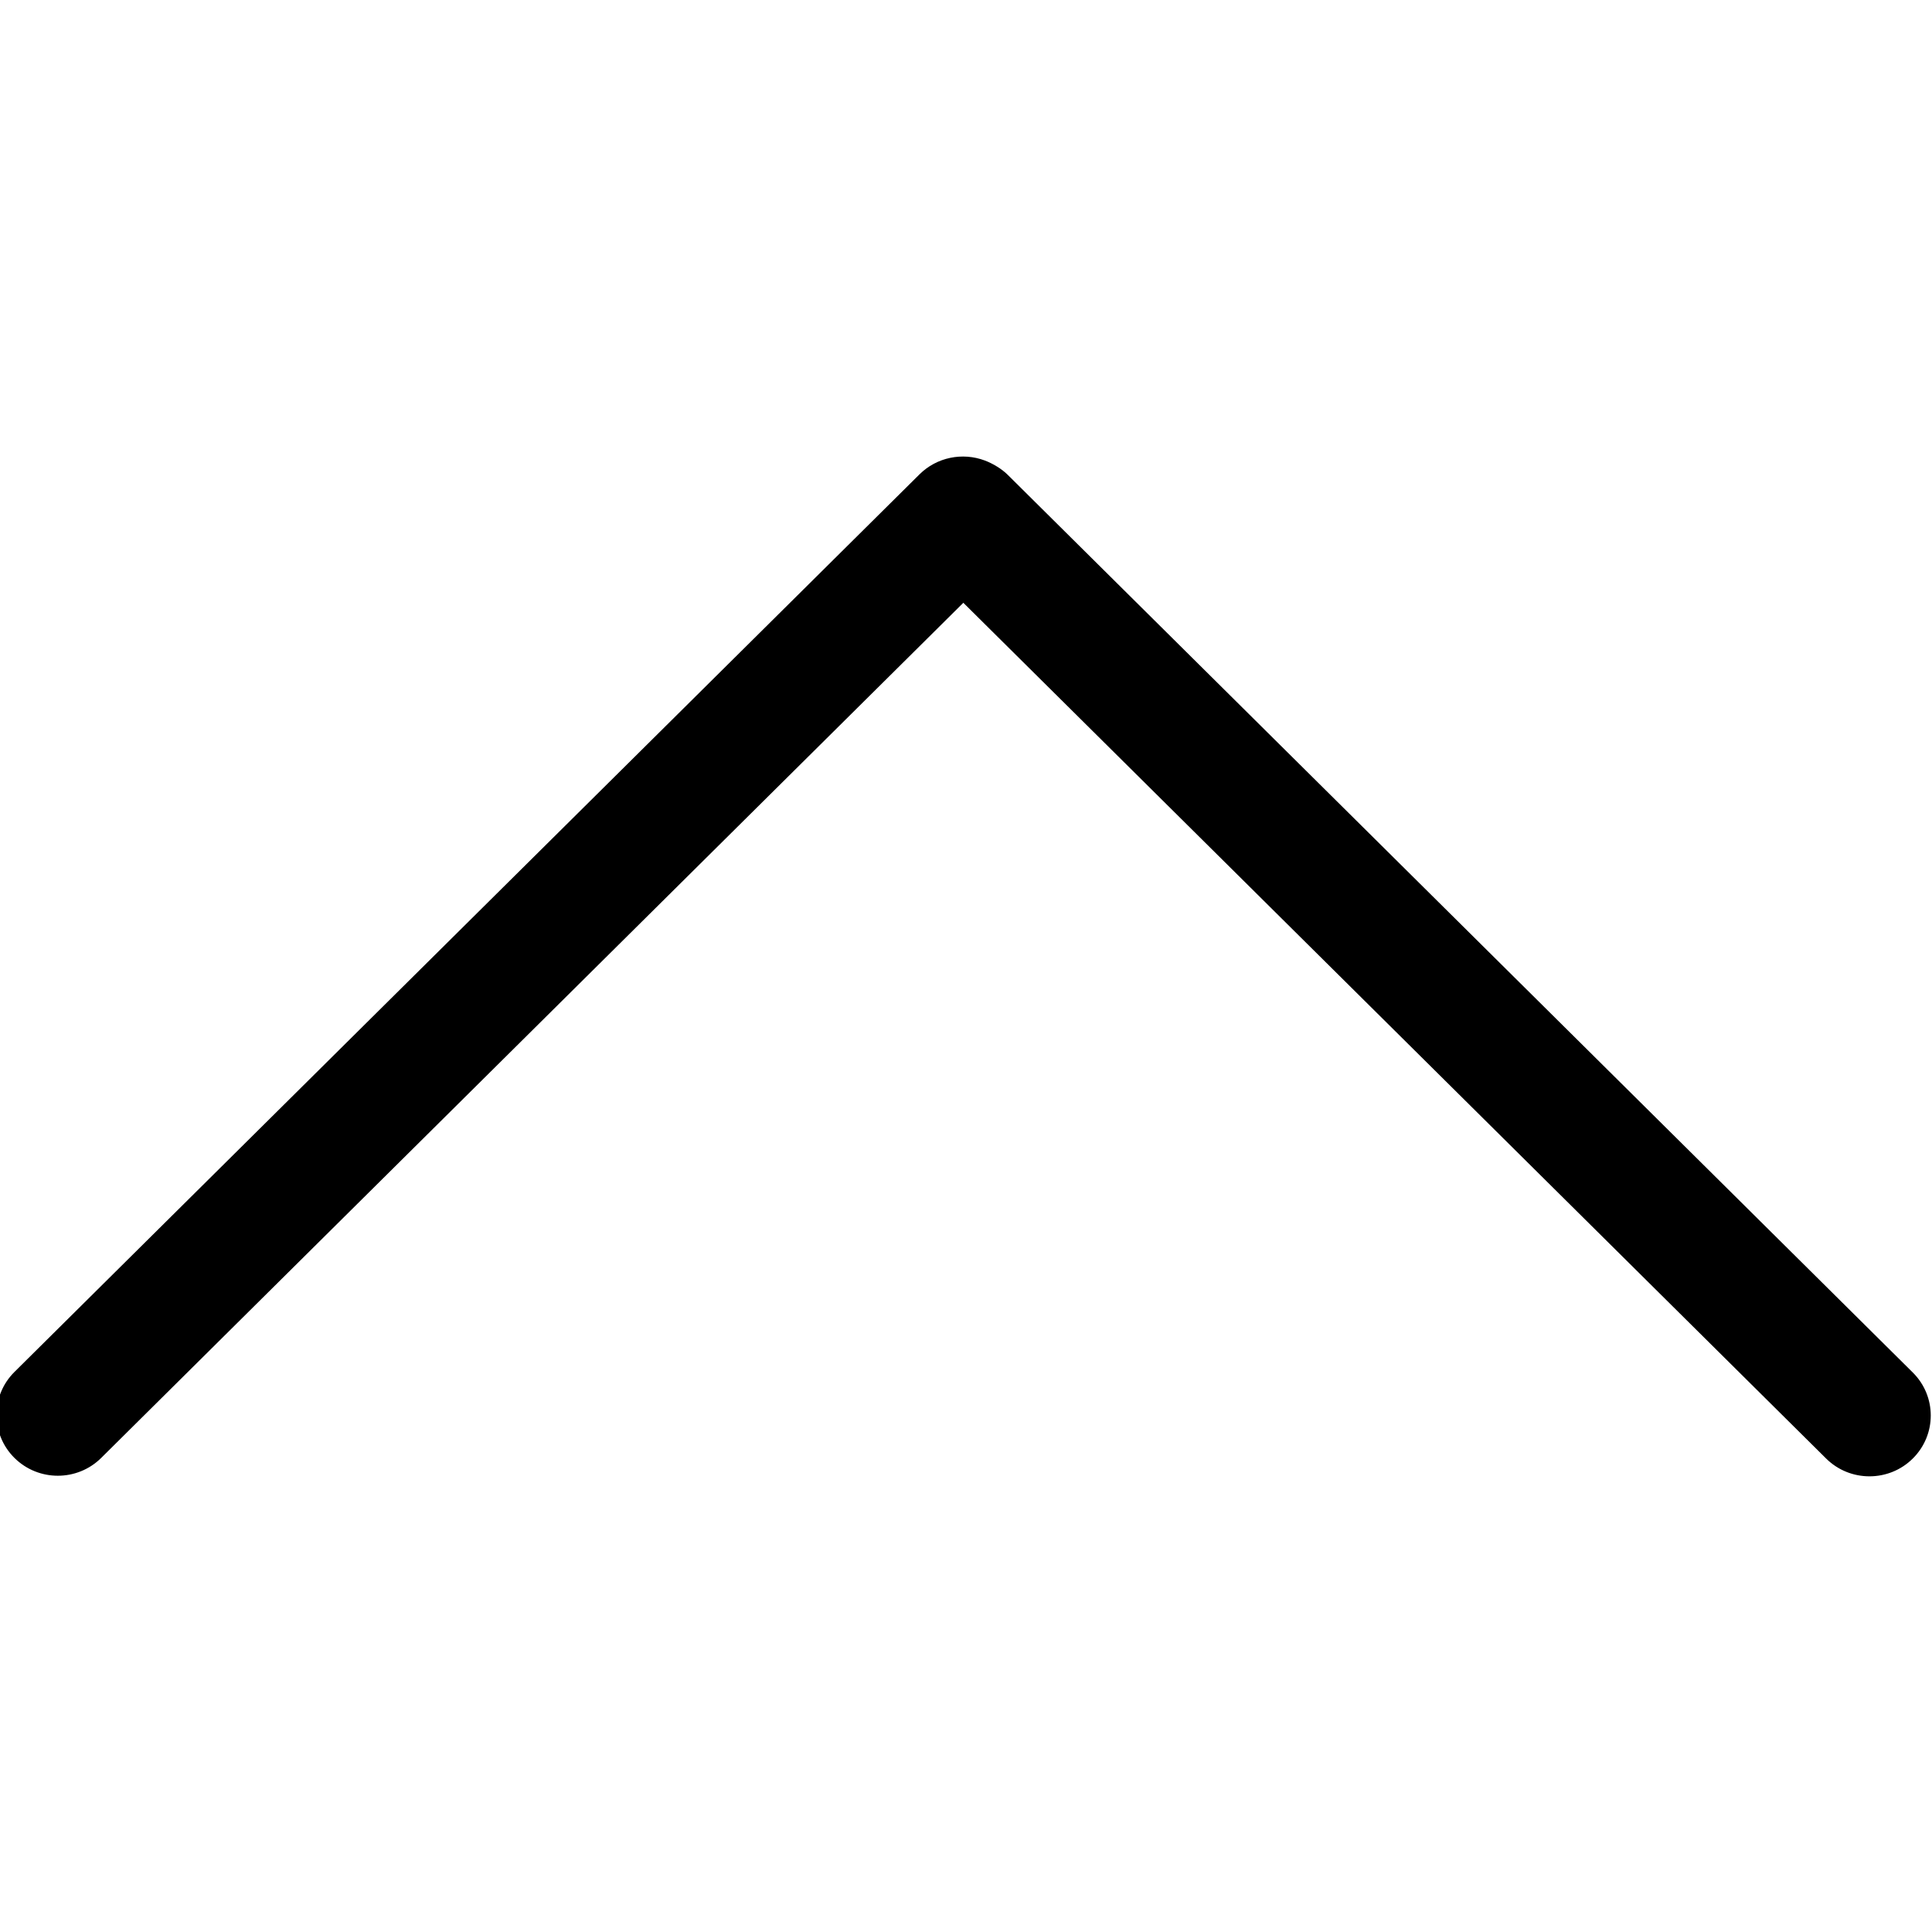
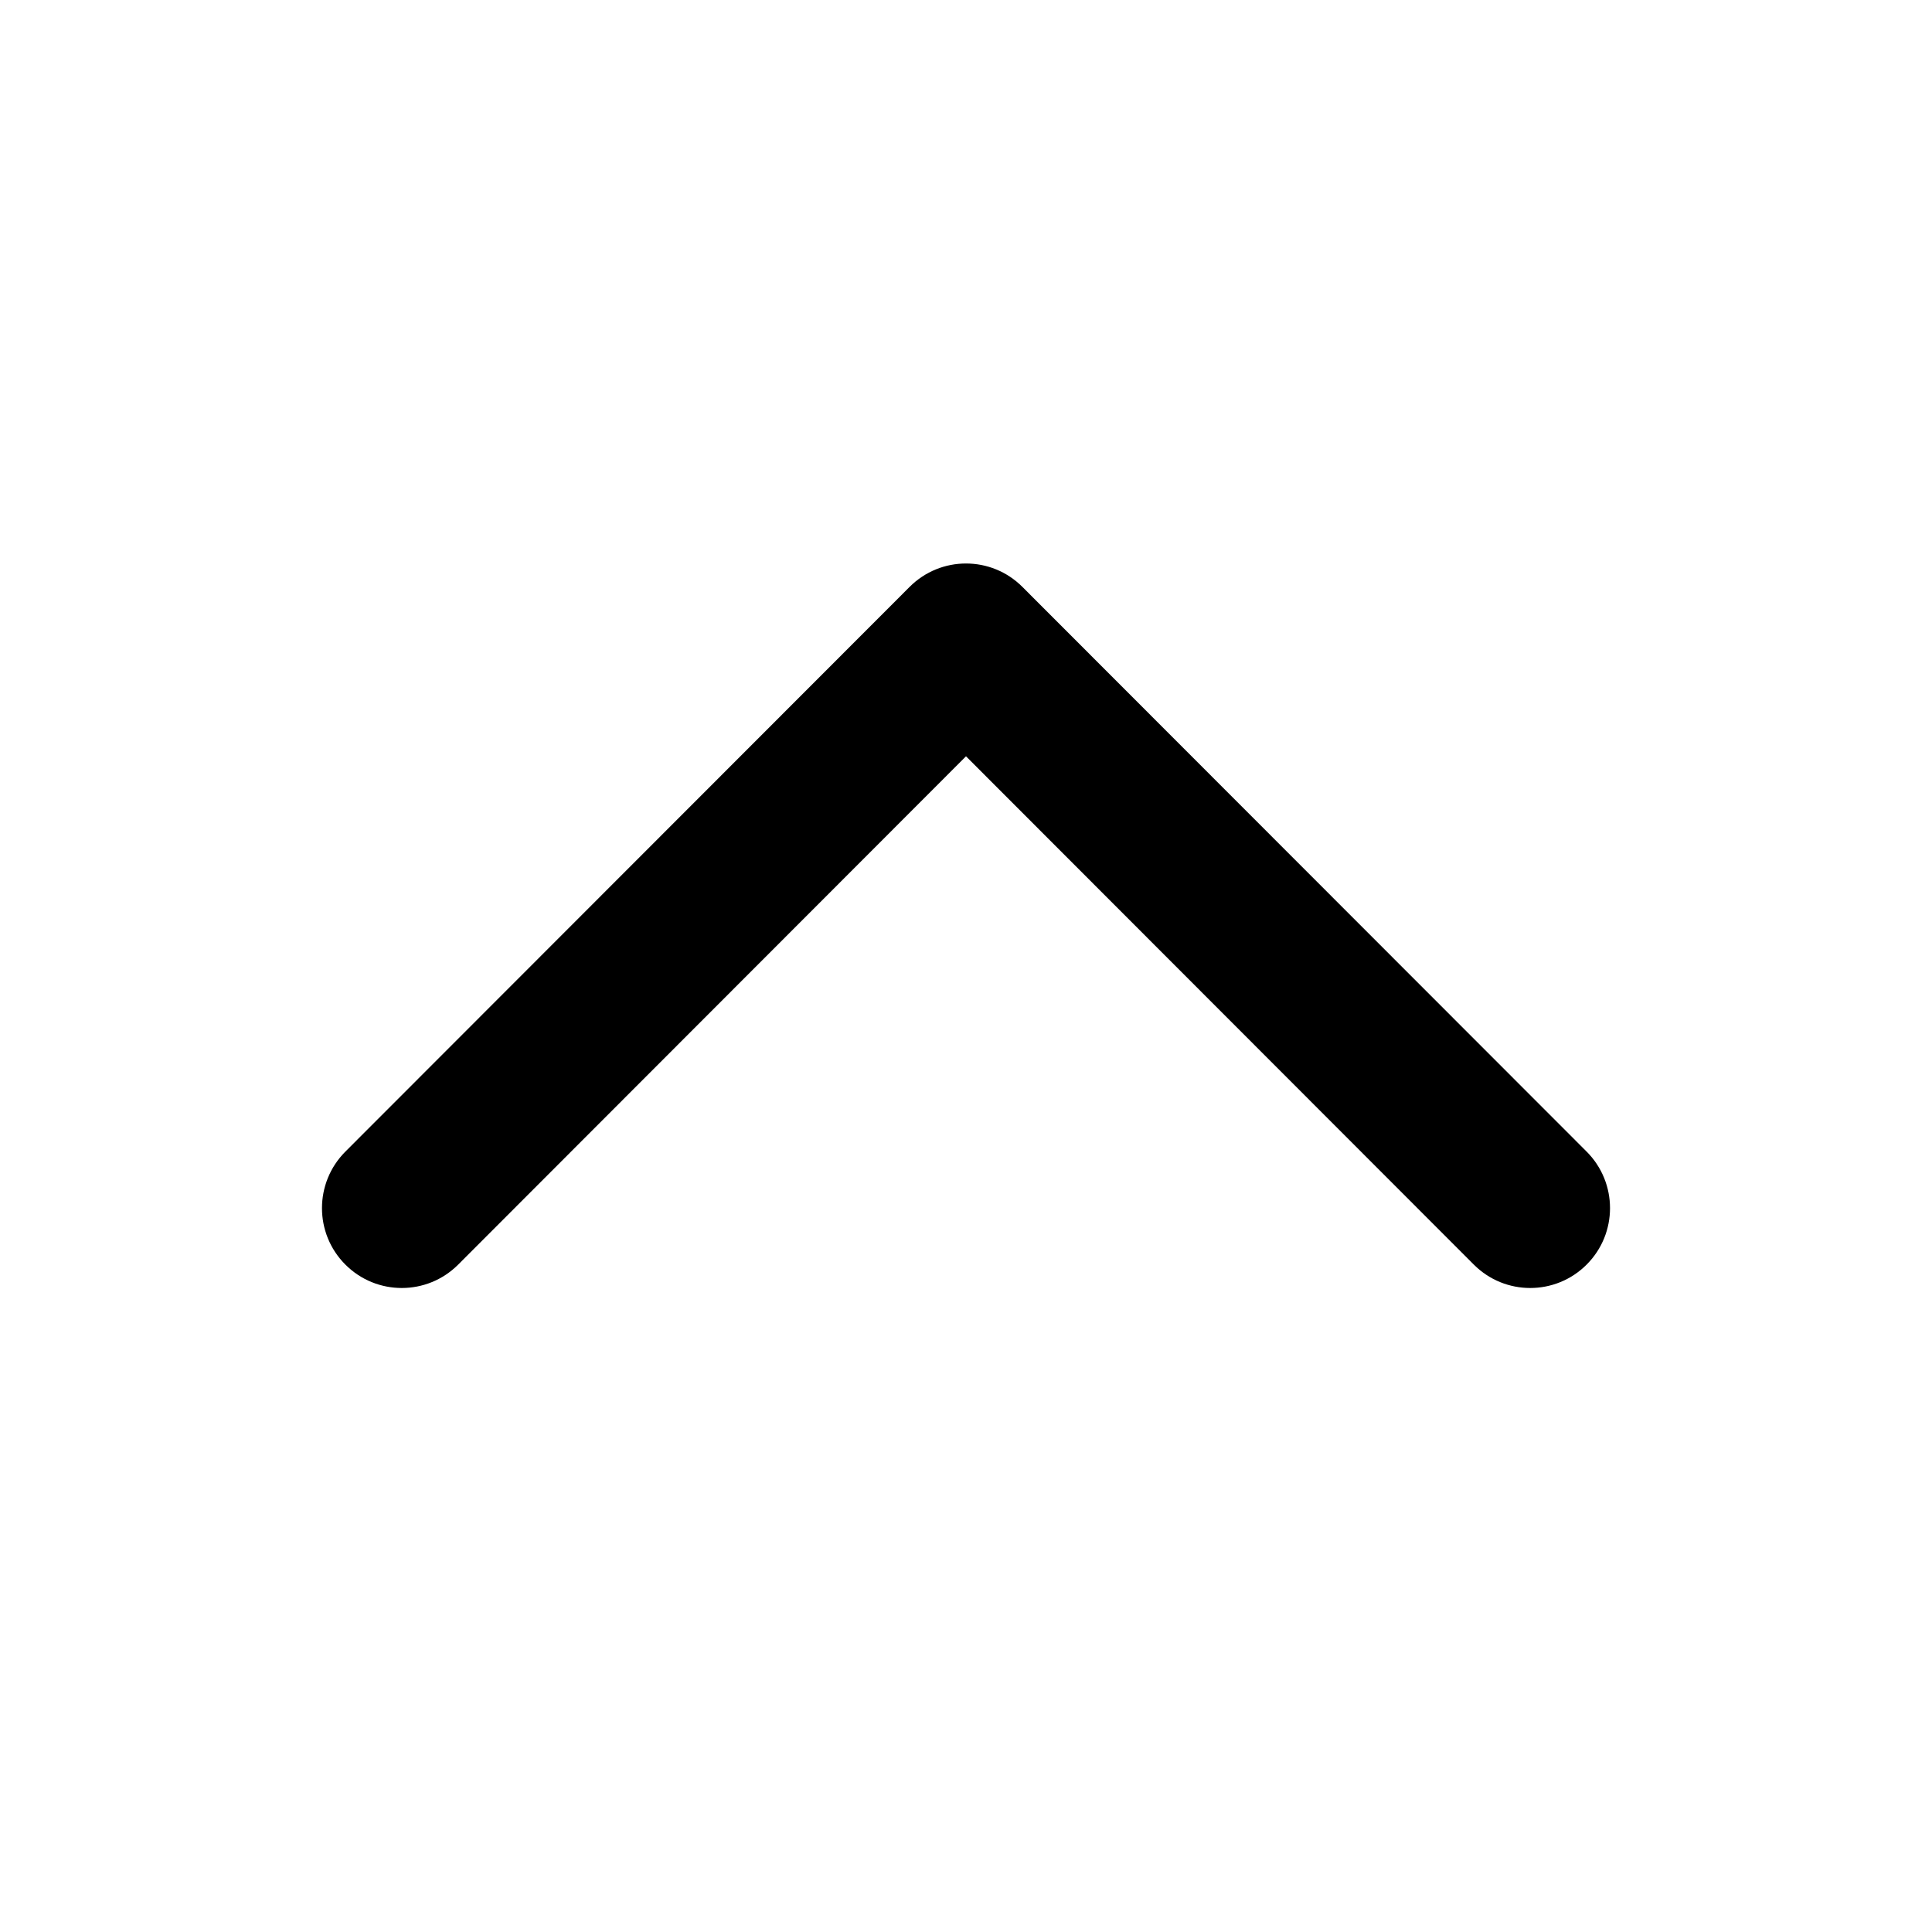
- <svg xmlns="http://www.w3.org/2000/svg" width="64" version="1.1" height="64" viewBox="0 0 64 64" enable-background="new 0 0 64 64">
-   <g>
-     <path d="M3.352,48.296l28.56-28.328l28.58,28.347c0.397,0.394,0.917,0.59,1.436,0.59c0.52,0,1.04-0.196,1.436-0.59   c0.793-0.787,0.793-2.062,0-2.849l-29.98-29.735c-0.2-0.2-0.494-0.375-0.757-0.475c-0.75-0.282-1.597-0.107-2.166,0.456   L0.479,45.447c-0.793,0.787-0.793,2.062,0,2.849C1.273,49.082,2.558,49.082,3.352,48.296z" />
-   </g>
+ <svg xmlns="http://www.w3.org/2000/svg" width="24" height="24" viewBox="0 0 24 24">
+   <path d="M5.692 15.709C5.305 16.097 4.677 16.097 4.29 15.709C3.903 15.322 3.903 14.694 4.29 14.306L11.299 7.291C11.686 6.903 12.314 6.903 12.701 7.291L19.71 14.306C20.097 14.694 20.097 15.322 19.71 15.709C19.323 16.097 18.695 16.097 18.308 15.709L12 9.395L5.692 15.709Z" />
</svg>
